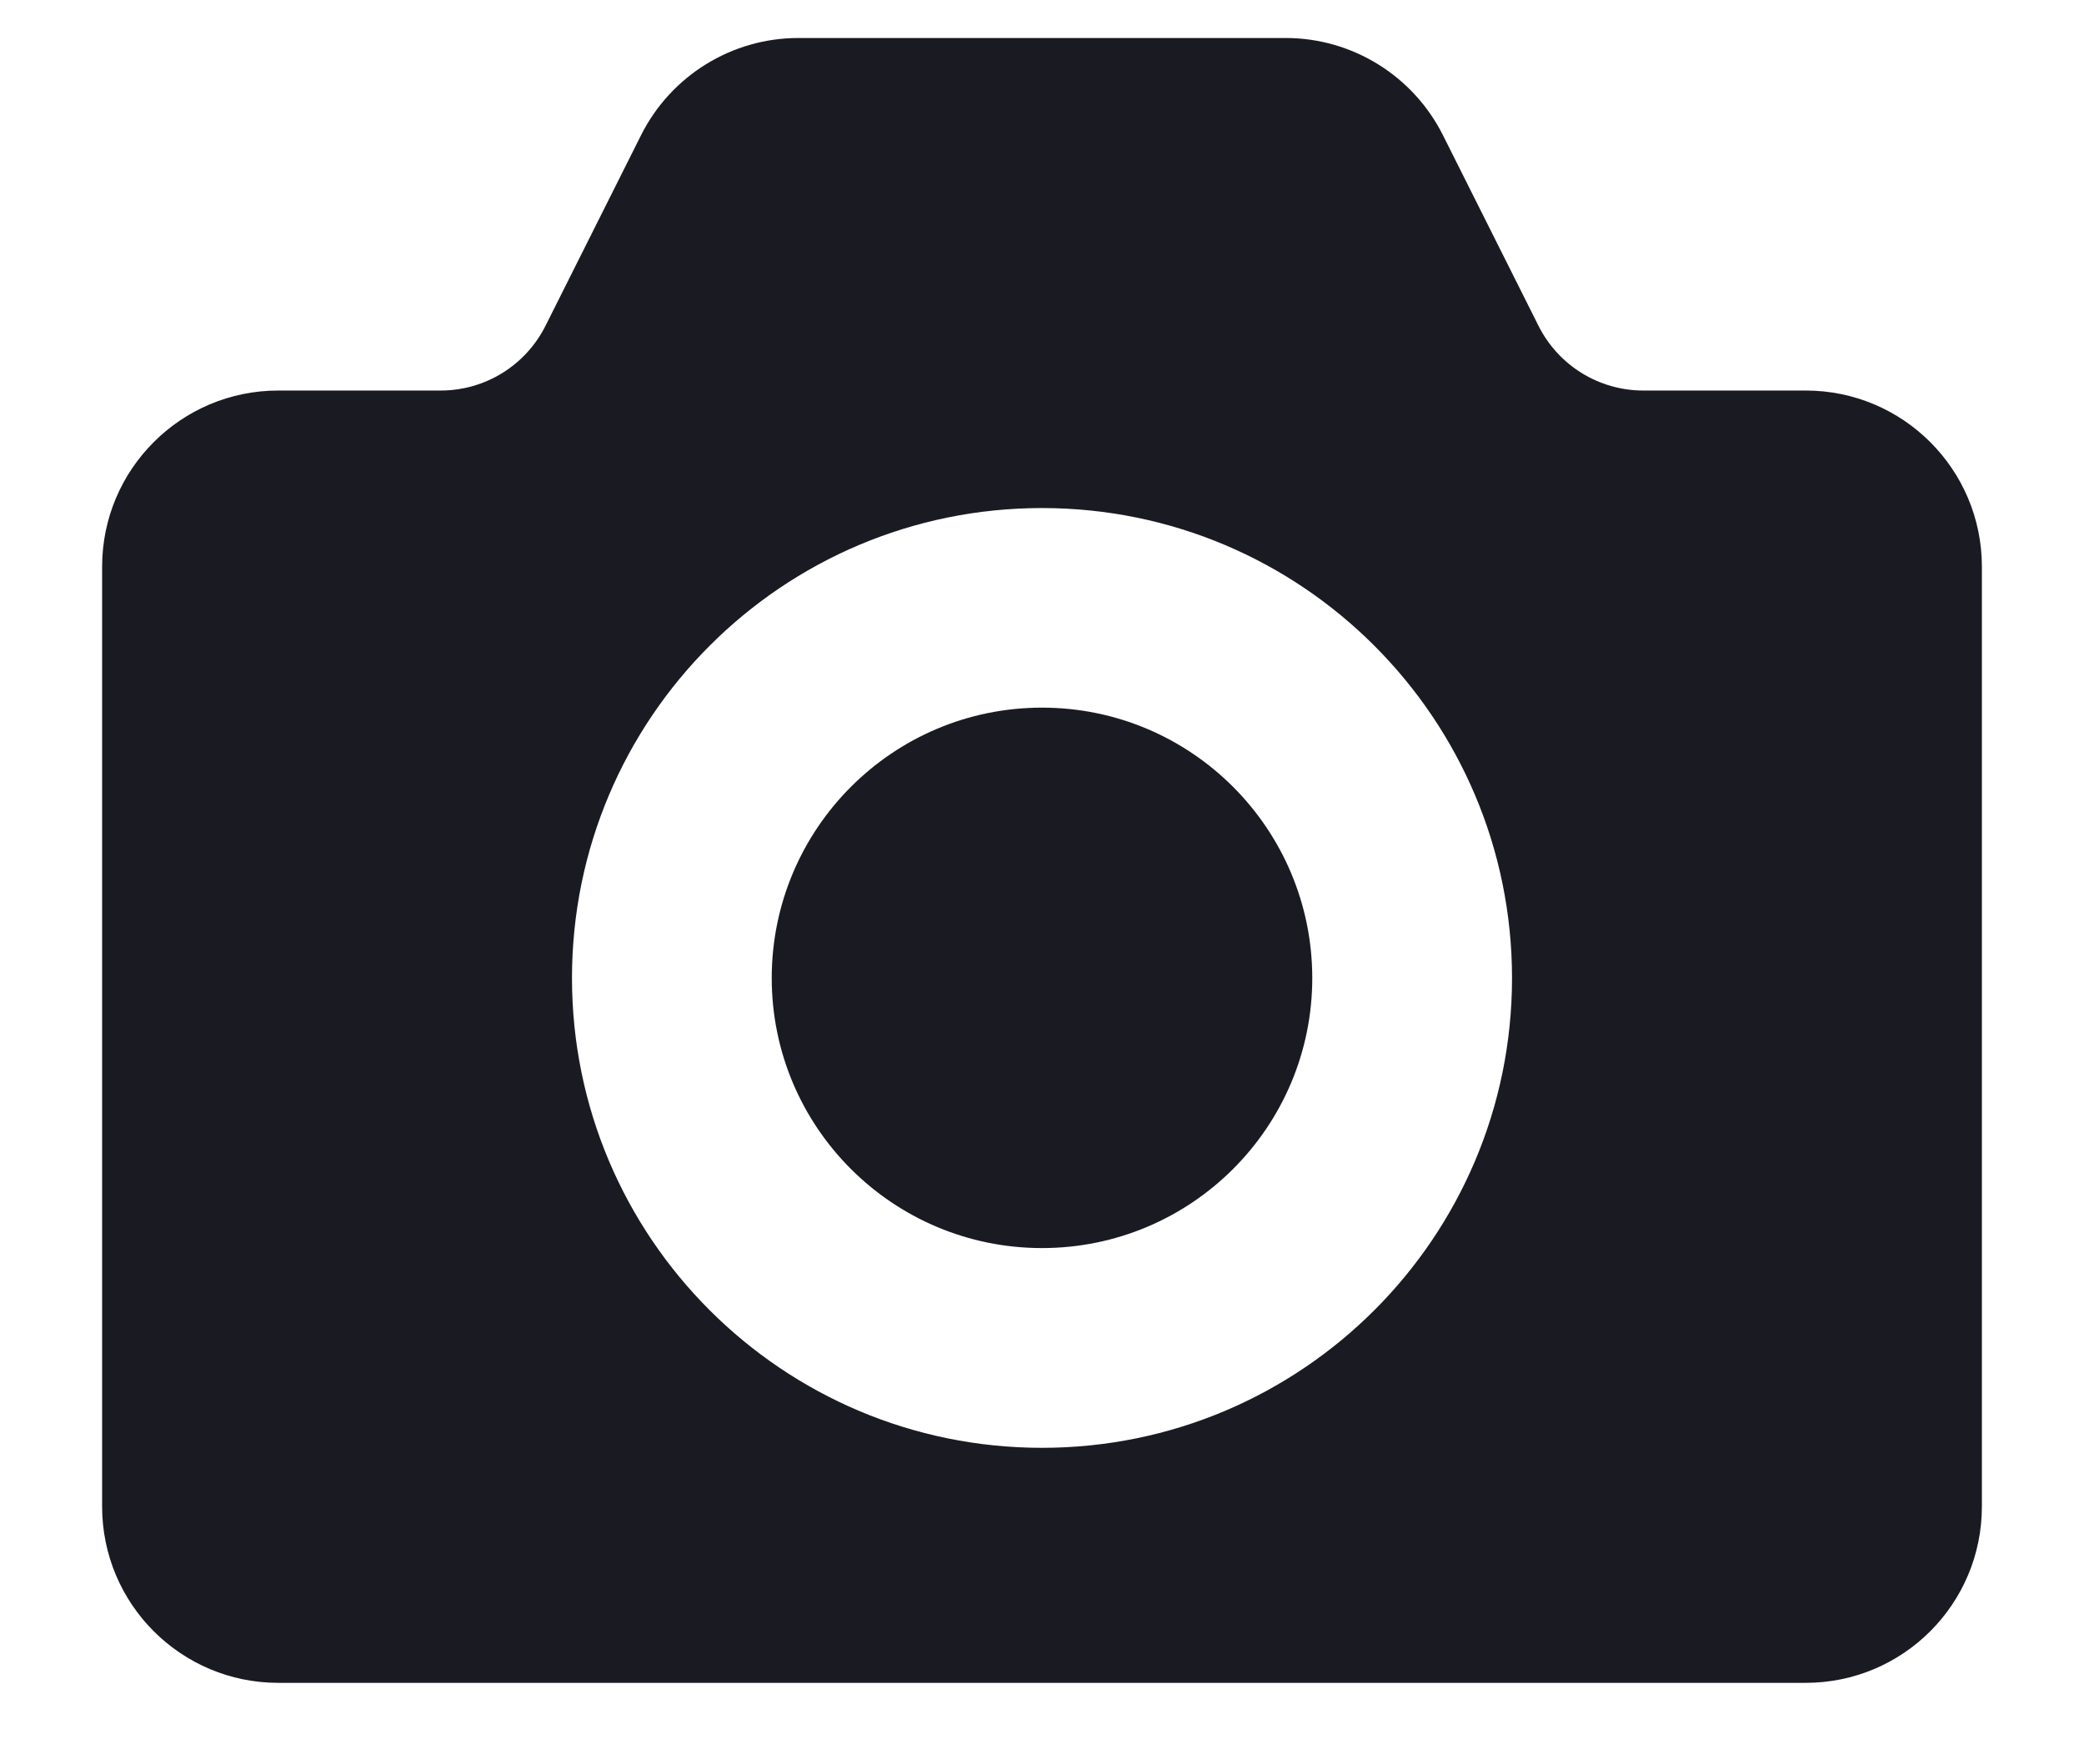
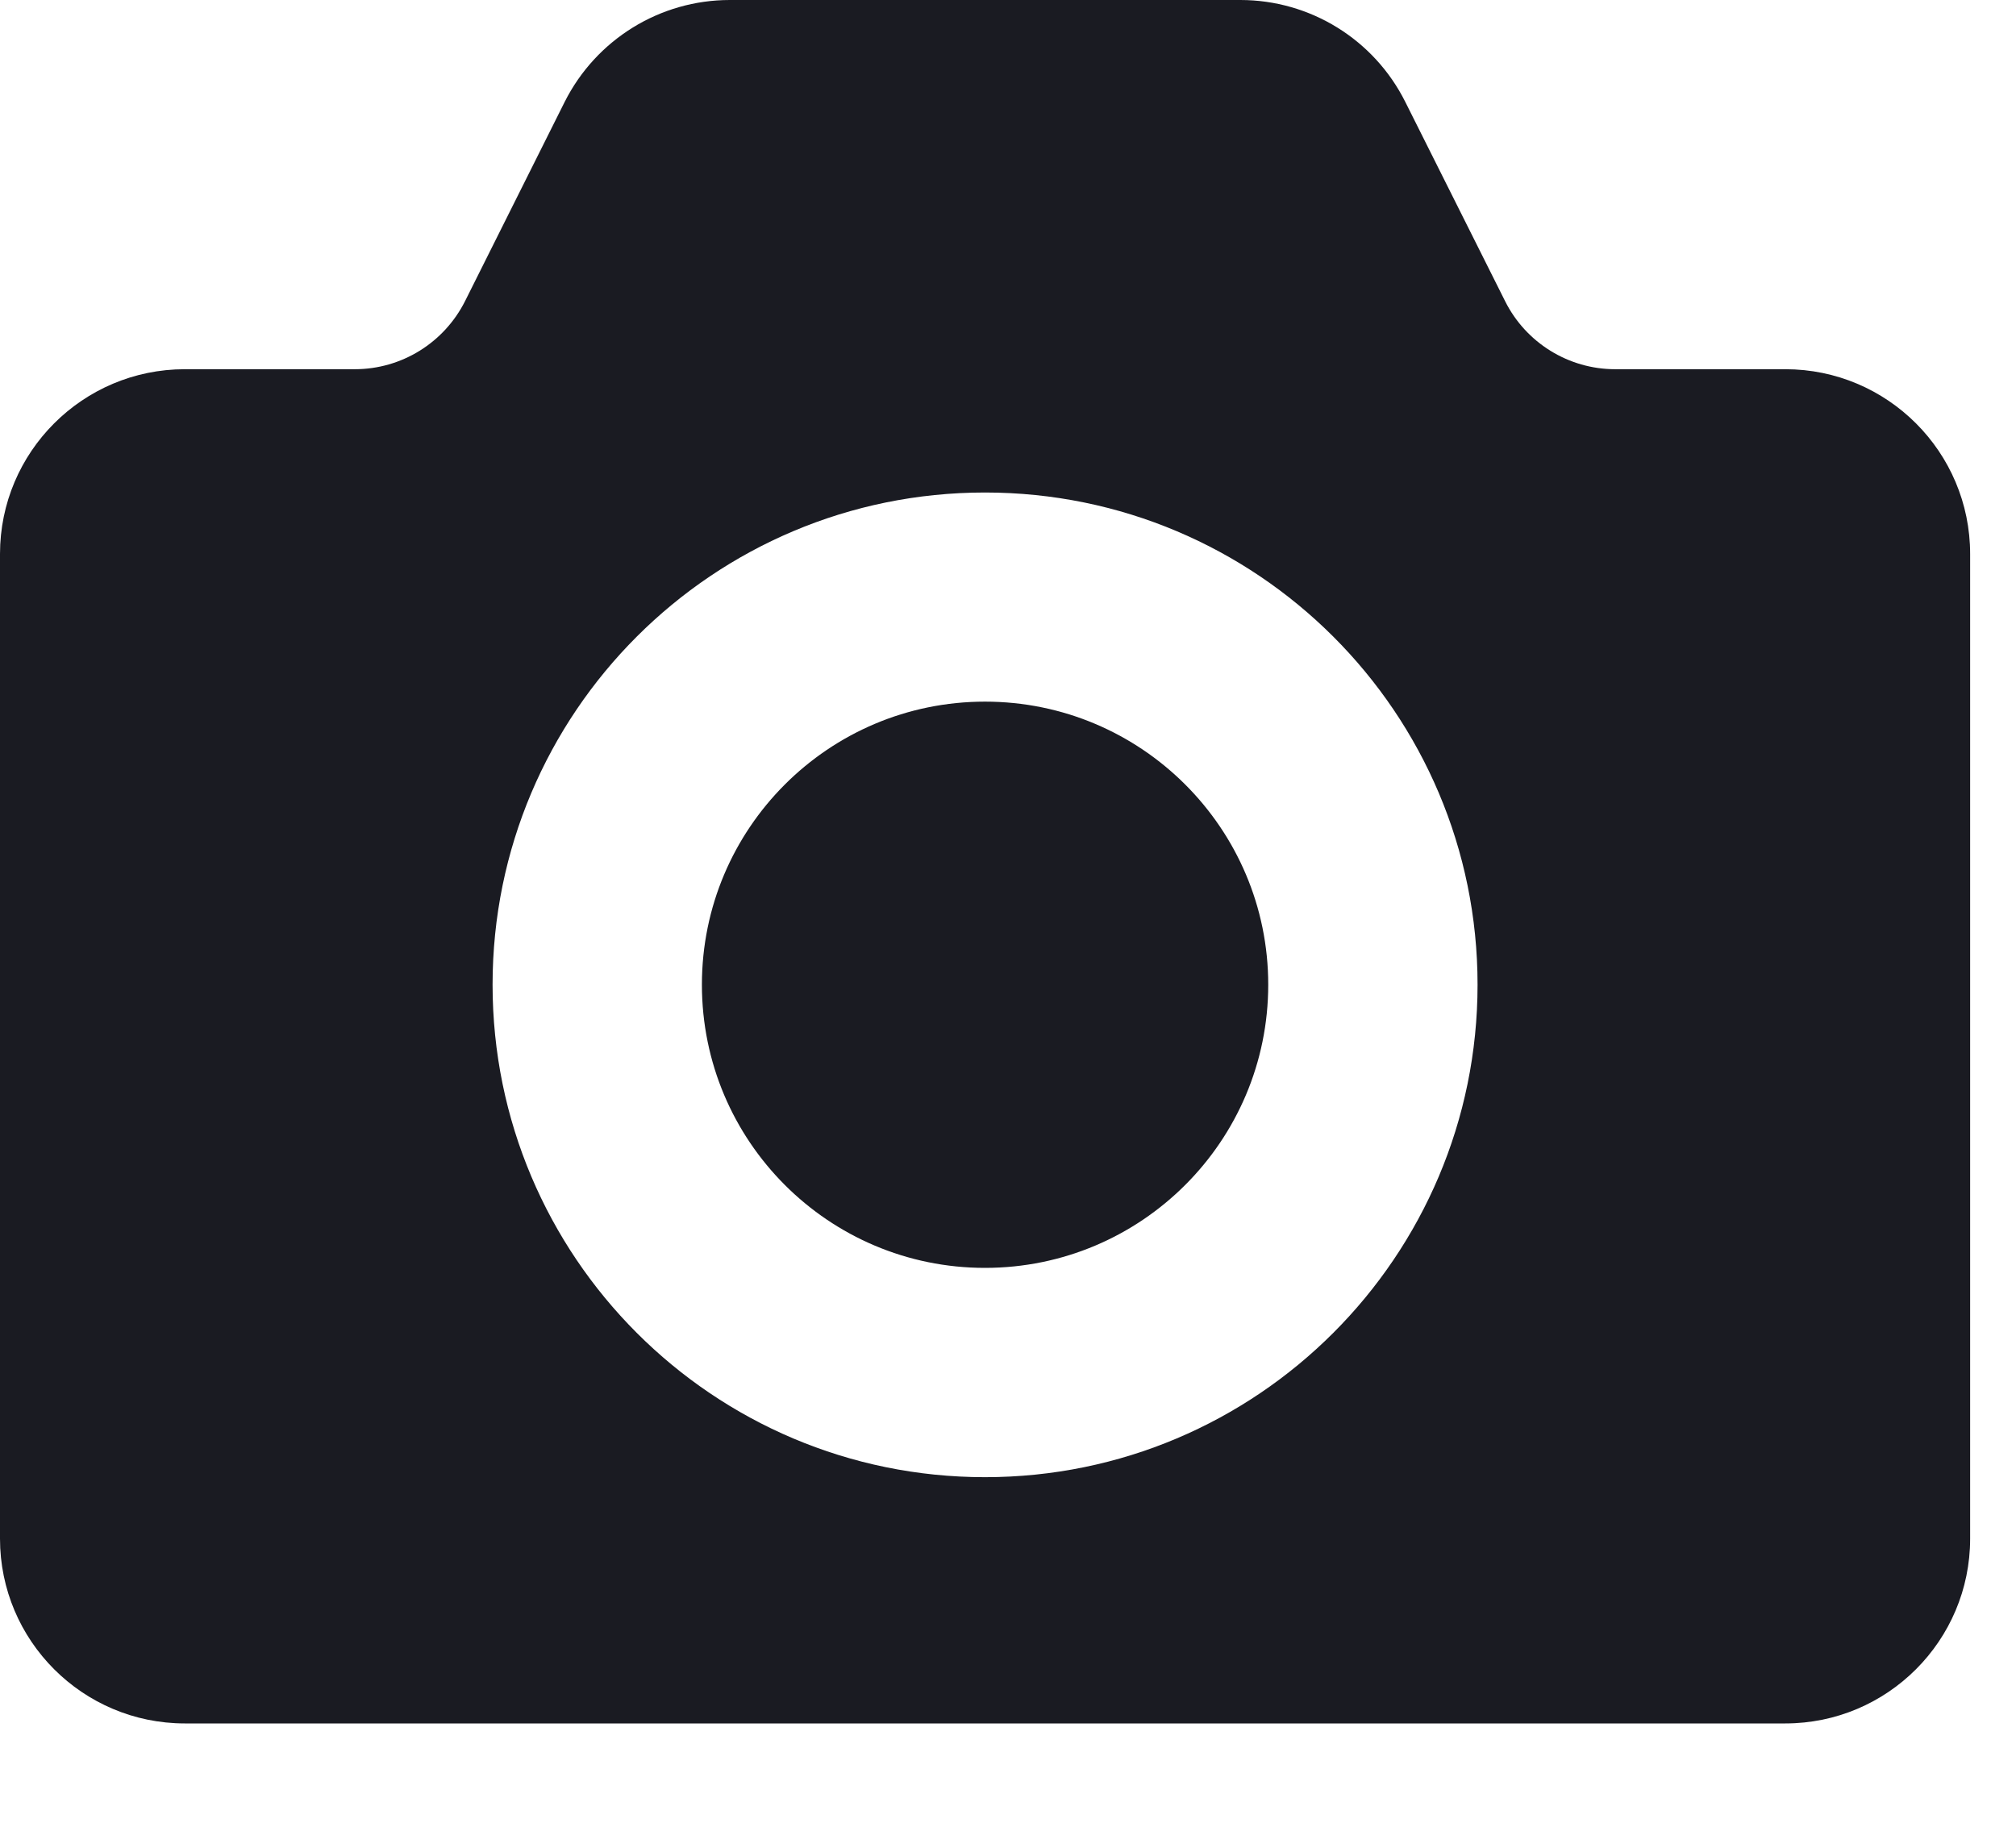
- <svg xmlns="http://www.w3.org/2000/svg" width="13" height="11" viewBox="0 0 13 11" fill="none">
-   <path d="M8.02 0.237C8.436 0.237 8.816 0.473 9.002 0.845L9.596 2.03C9.72 2.279 9.973 2.436 10.251 2.436H11.264C11.871 2.436 12.363 2.928 12.363 3.535V9.397C12.363 10.005 11.871 10.497 11.264 10.497H1.736C1.129 10.497 0.637 10.005 0.637 9.397V3.535C0.637 2.928 1.129 2.436 1.736 2.436H2.749C3.027 2.436 3.28 2.279 3.404 2.03L3.998 0.845C4.184 0.473 4.564 0.237 4.98 0.237H8.02ZM6.5 3.169C4.881 3.169 3.569 4.481 3.568 6.1C3.568 7.719 4.881 9.031 6.5 9.031C8.119 9.031 9.432 7.719 9.432 6.1C9.431 4.481 8.119 3.169 6.5 3.169ZM6.5 4.414C7.431 4.414 8.185 5.169 8.186 6.1C8.186 7.031 7.431 7.785 6.5 7.785C5.569 7.785 4.814 7.031 4.814 6.1C4.815 5.169 5.569 4.414 6.5 4.414Z" fill="#1A1B22" />
+ <svg xmlns="http://www.w3.org/2000/svg" width="12" height="11" viewBox="0 0 12 11" fill="none">
+   <path d="M7.383 0C7.799 0 8.179 0.235 8.365 0.607L8.959 1.793C9.083 2.041 9.337 2.198 9.614 2.198H10.627C11.234 2.198 11.727 2.691 11.727 3.298V9.16C11.727 9.767 11.234 10.26 10.627 10.26H1.1C0.493 10.26 0 9.767 0 9.16V3.298C0 2.691 0.493 2.198 1.1 2.198H2.112C2.39 2.198 2.643 2.041 2.768 1.793L3.361 0.607C3.548 0.235 3.928 0 4.344 0H7.383ZM5.863 2.932C4.244 2.932 2.932 4.243 2.932 5.862C2.932 7.481 4.244 8.794 5.863 8.794C7.482 8.794 8.795 7.481 8.795 5.862C8.795 4.243 7.482 2.932 5.863 2.932ZM5.863 4.177C6.794 4.177 7.549 4.932 7.549 5.862C7.549 6.793 6.794 7.548 5.863 7.548C4.932 7.548 4.178 6.793 4.178 5.862C4.178 4.932 4.932 4.177 5.863 4.177Z" fill="#1A1B22" />
</svg>
